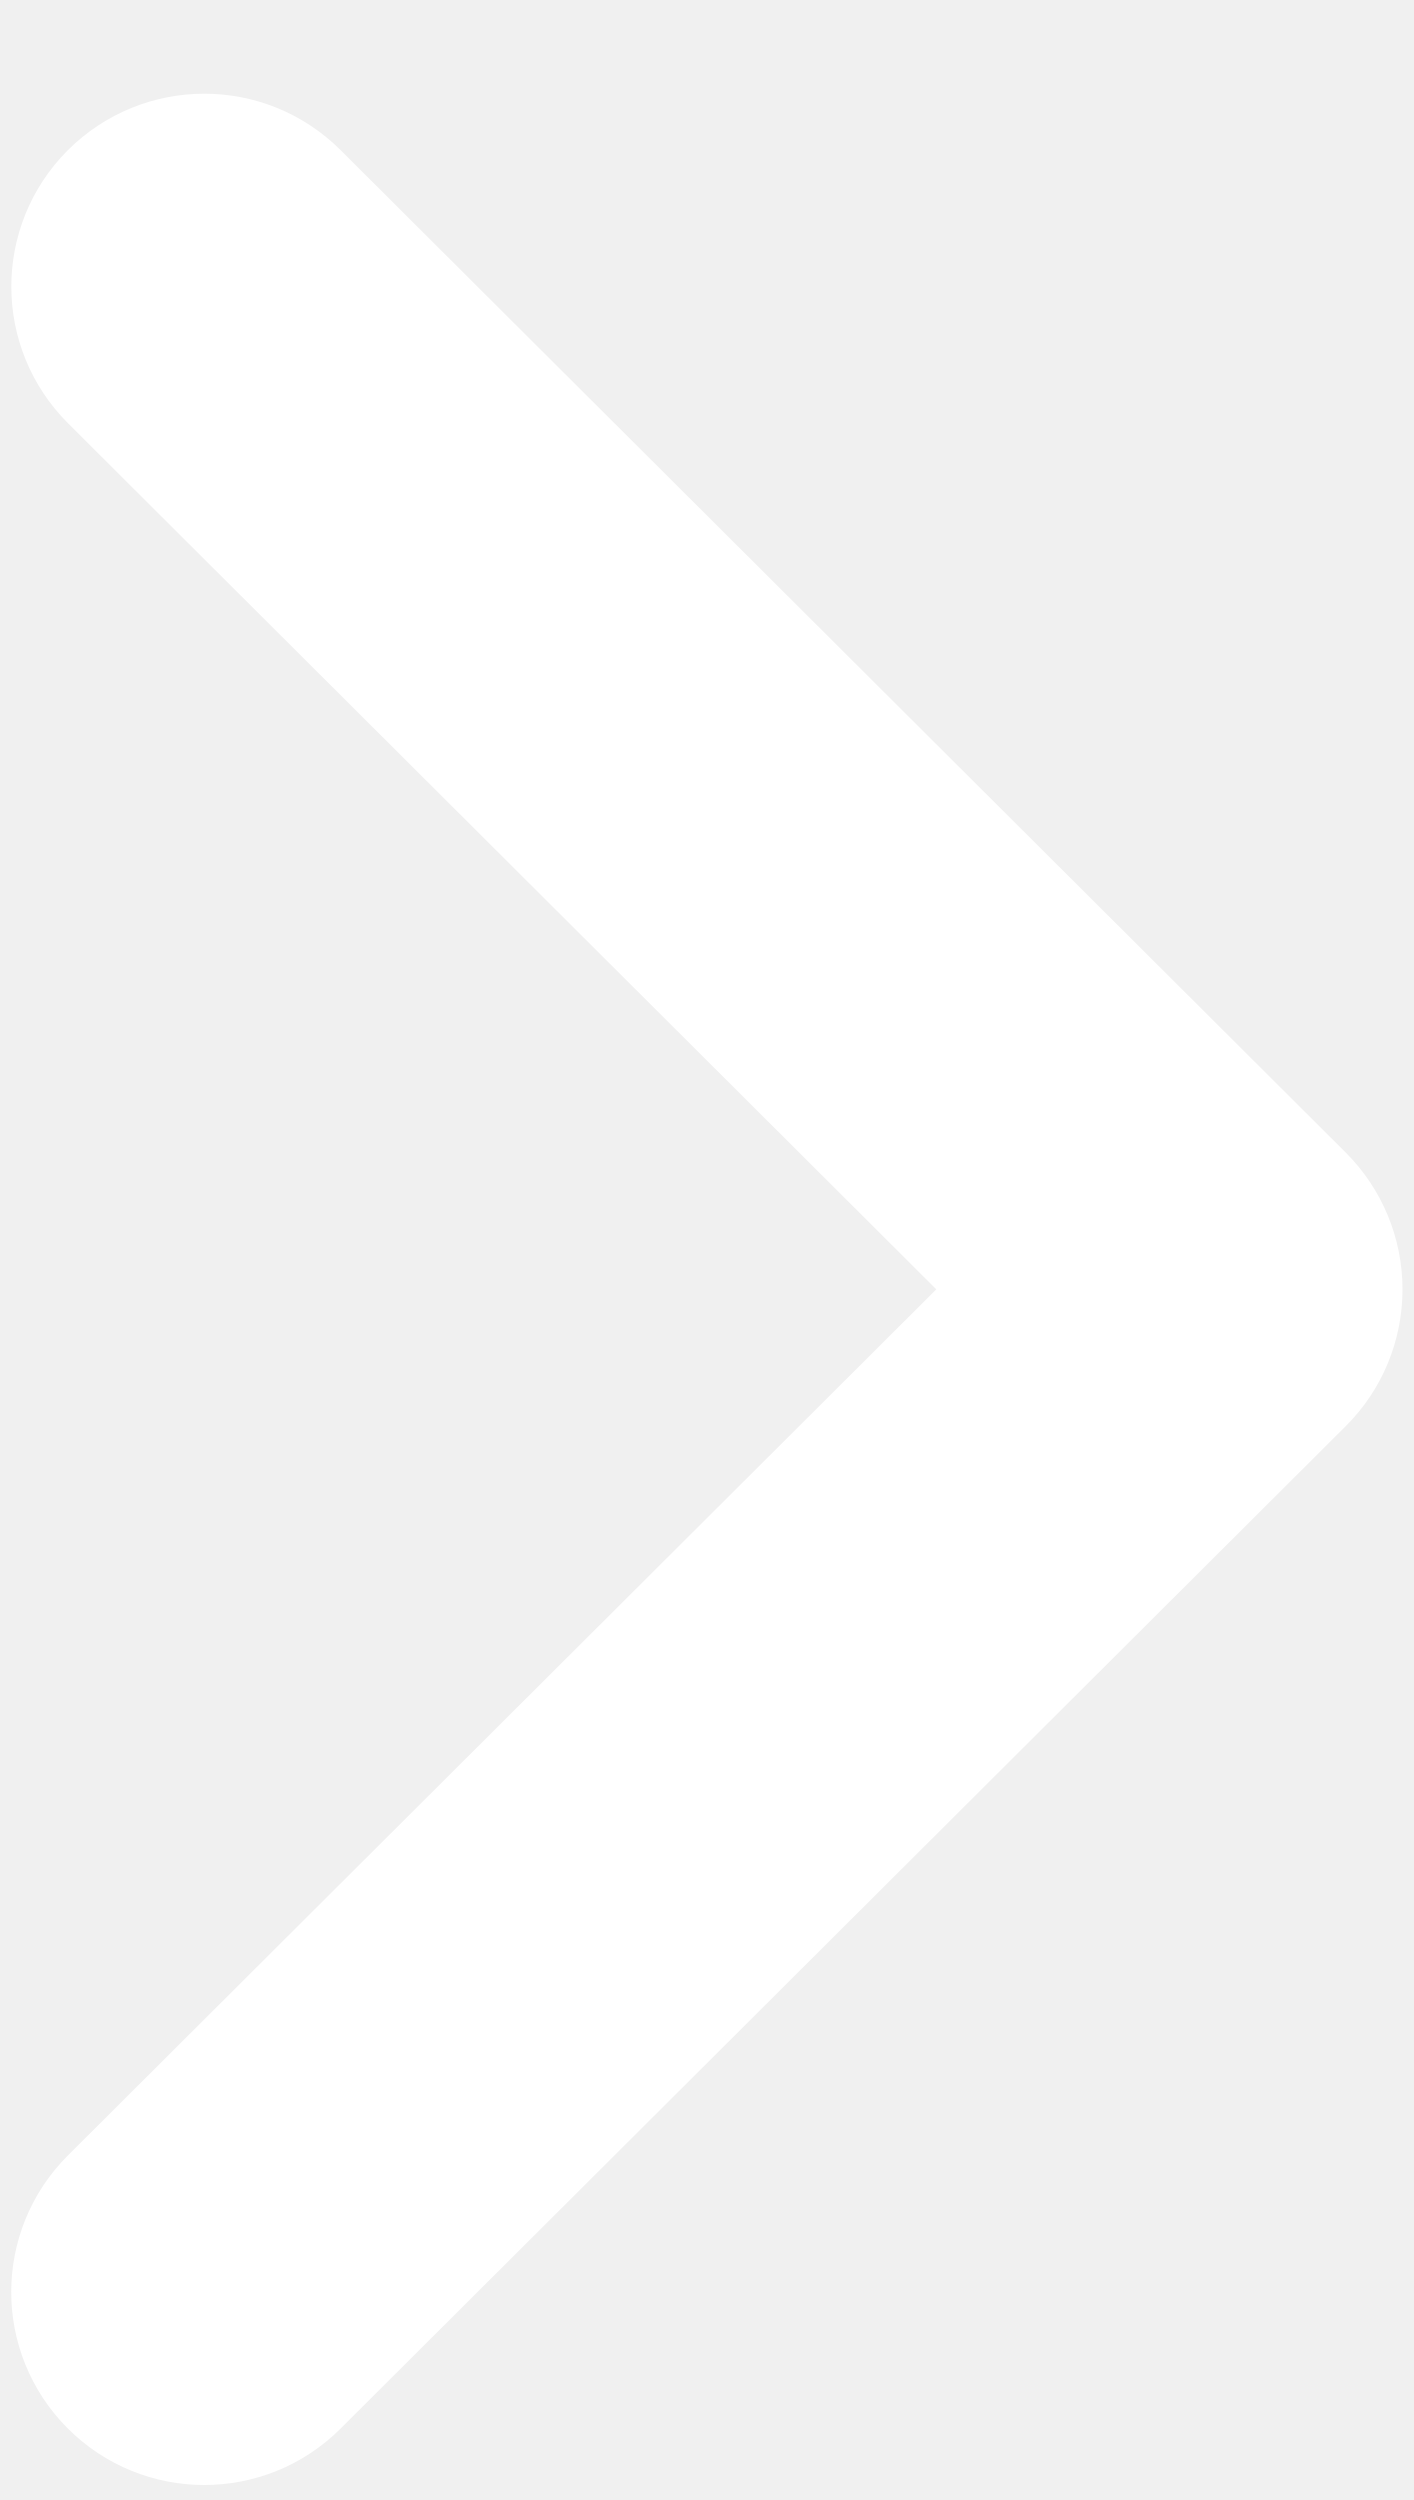
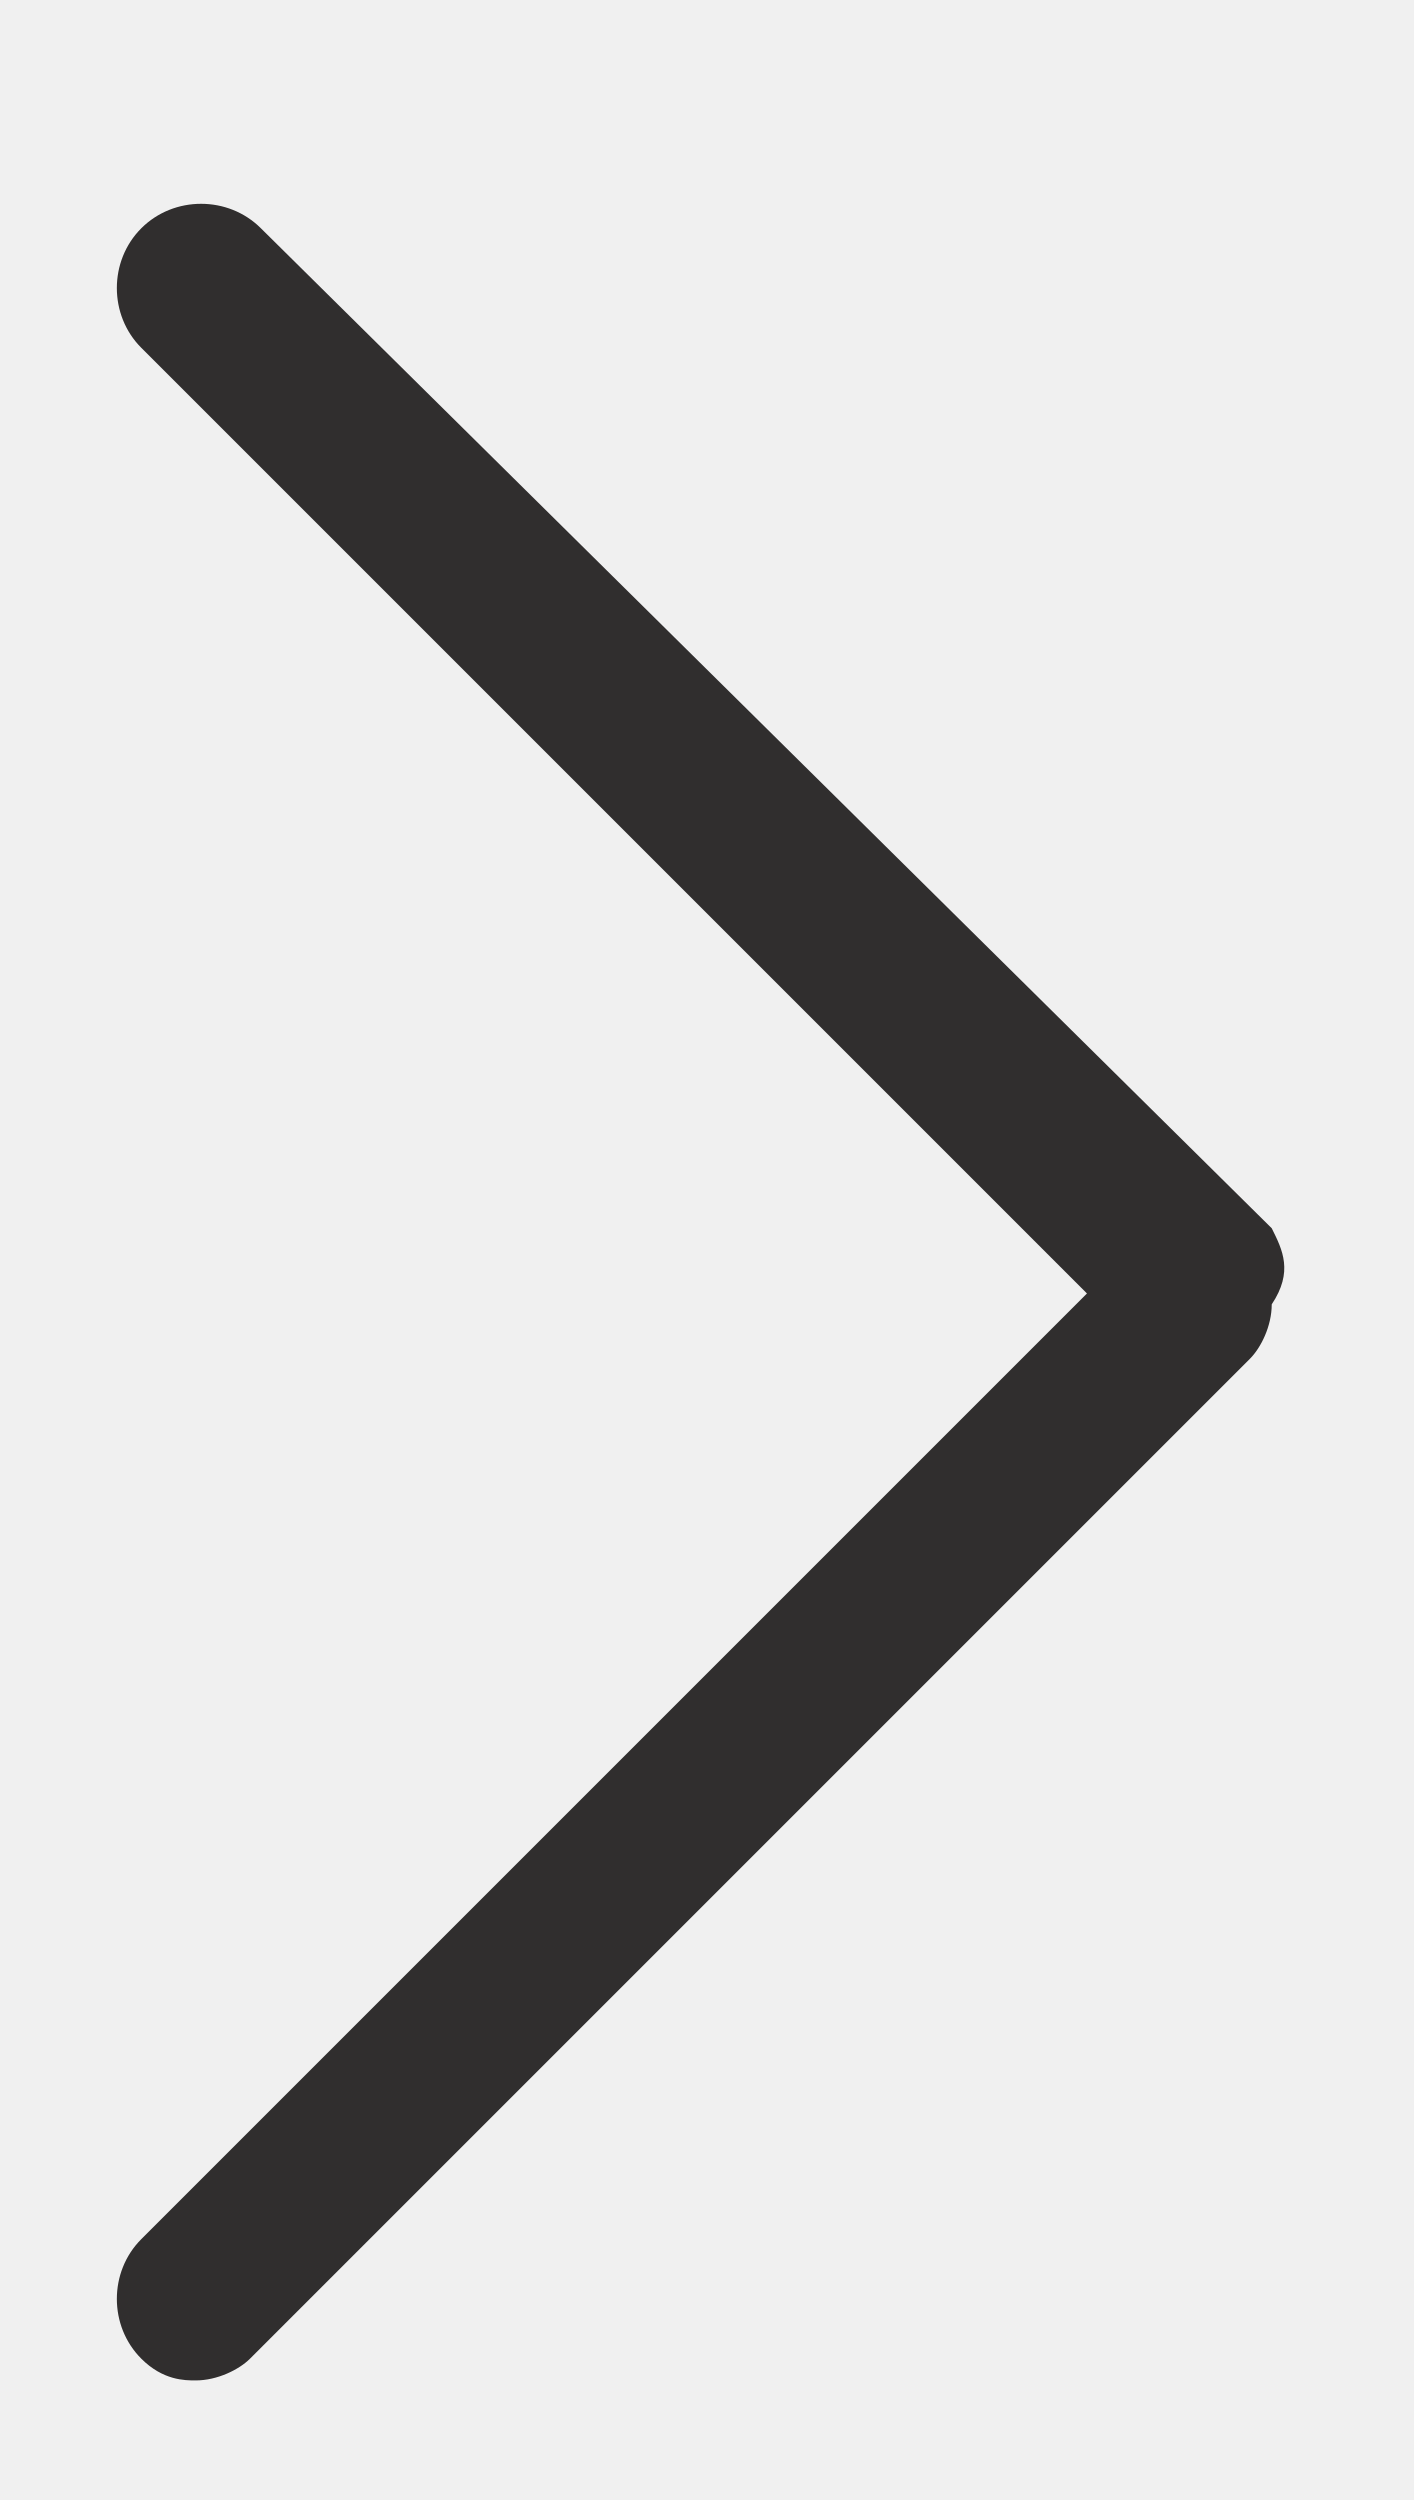
- <svg xmlns="http://www.w3.org/2000/svg" width="13" height="23" viewBox="0 0 13 23" fill="none">
-   <path d="M11.676 11.313L2.426 2.088C2.123 1.786 1.633 1.787 1.33 2.09C1.028 2.393 1.029 2.884 1.332 3.186L10.03 11.862L1.331 20.538C1.028 20.84 1.027 21.331 1.33 21.634C1.481 21.786 1.68 21.862 1.879 21.862C2.077 21.862 2.275 21.787 2.426 21.636L11.676 12.411C11.822 12.266 11.903 12.068 11.903 11.862C11.903 11.656 11.821 11.459 11.676 11.313Z" stroke="white" stroke-width="2" />
+ <svg xmlns="http://www.w3.org/2000/svg" version="1.1" id="Warstwa_1" x="0px" y="0px" viewBox="0 0 13 23" style="enable-background:new 0 0 13 23;" xml:space="preserve">
+   <style type="text/css">
+ 	.st0{fill:#302E2E;}
+ </style>
+   <path class="st0" d="M11.7,11.3L2.4,2.1c-0.3-0.3-0.8-0.3-1.1,0C1,2.4,1,2.9,1.3,3.2l8.7,8.7l-8.7,8.7c-0.3,0.3-0.3,0.8,0,1.1  c0.2,0.2,0.4,0.2,0.5,0.2c0.2,0,0.4-0.1,0.5-0.2l9.2-9.2c0.1-0.1,0.2-0.3,0.2-0.5C11.9,11.7,11.8,11.5,11.7,11.3z" />
</svg>
